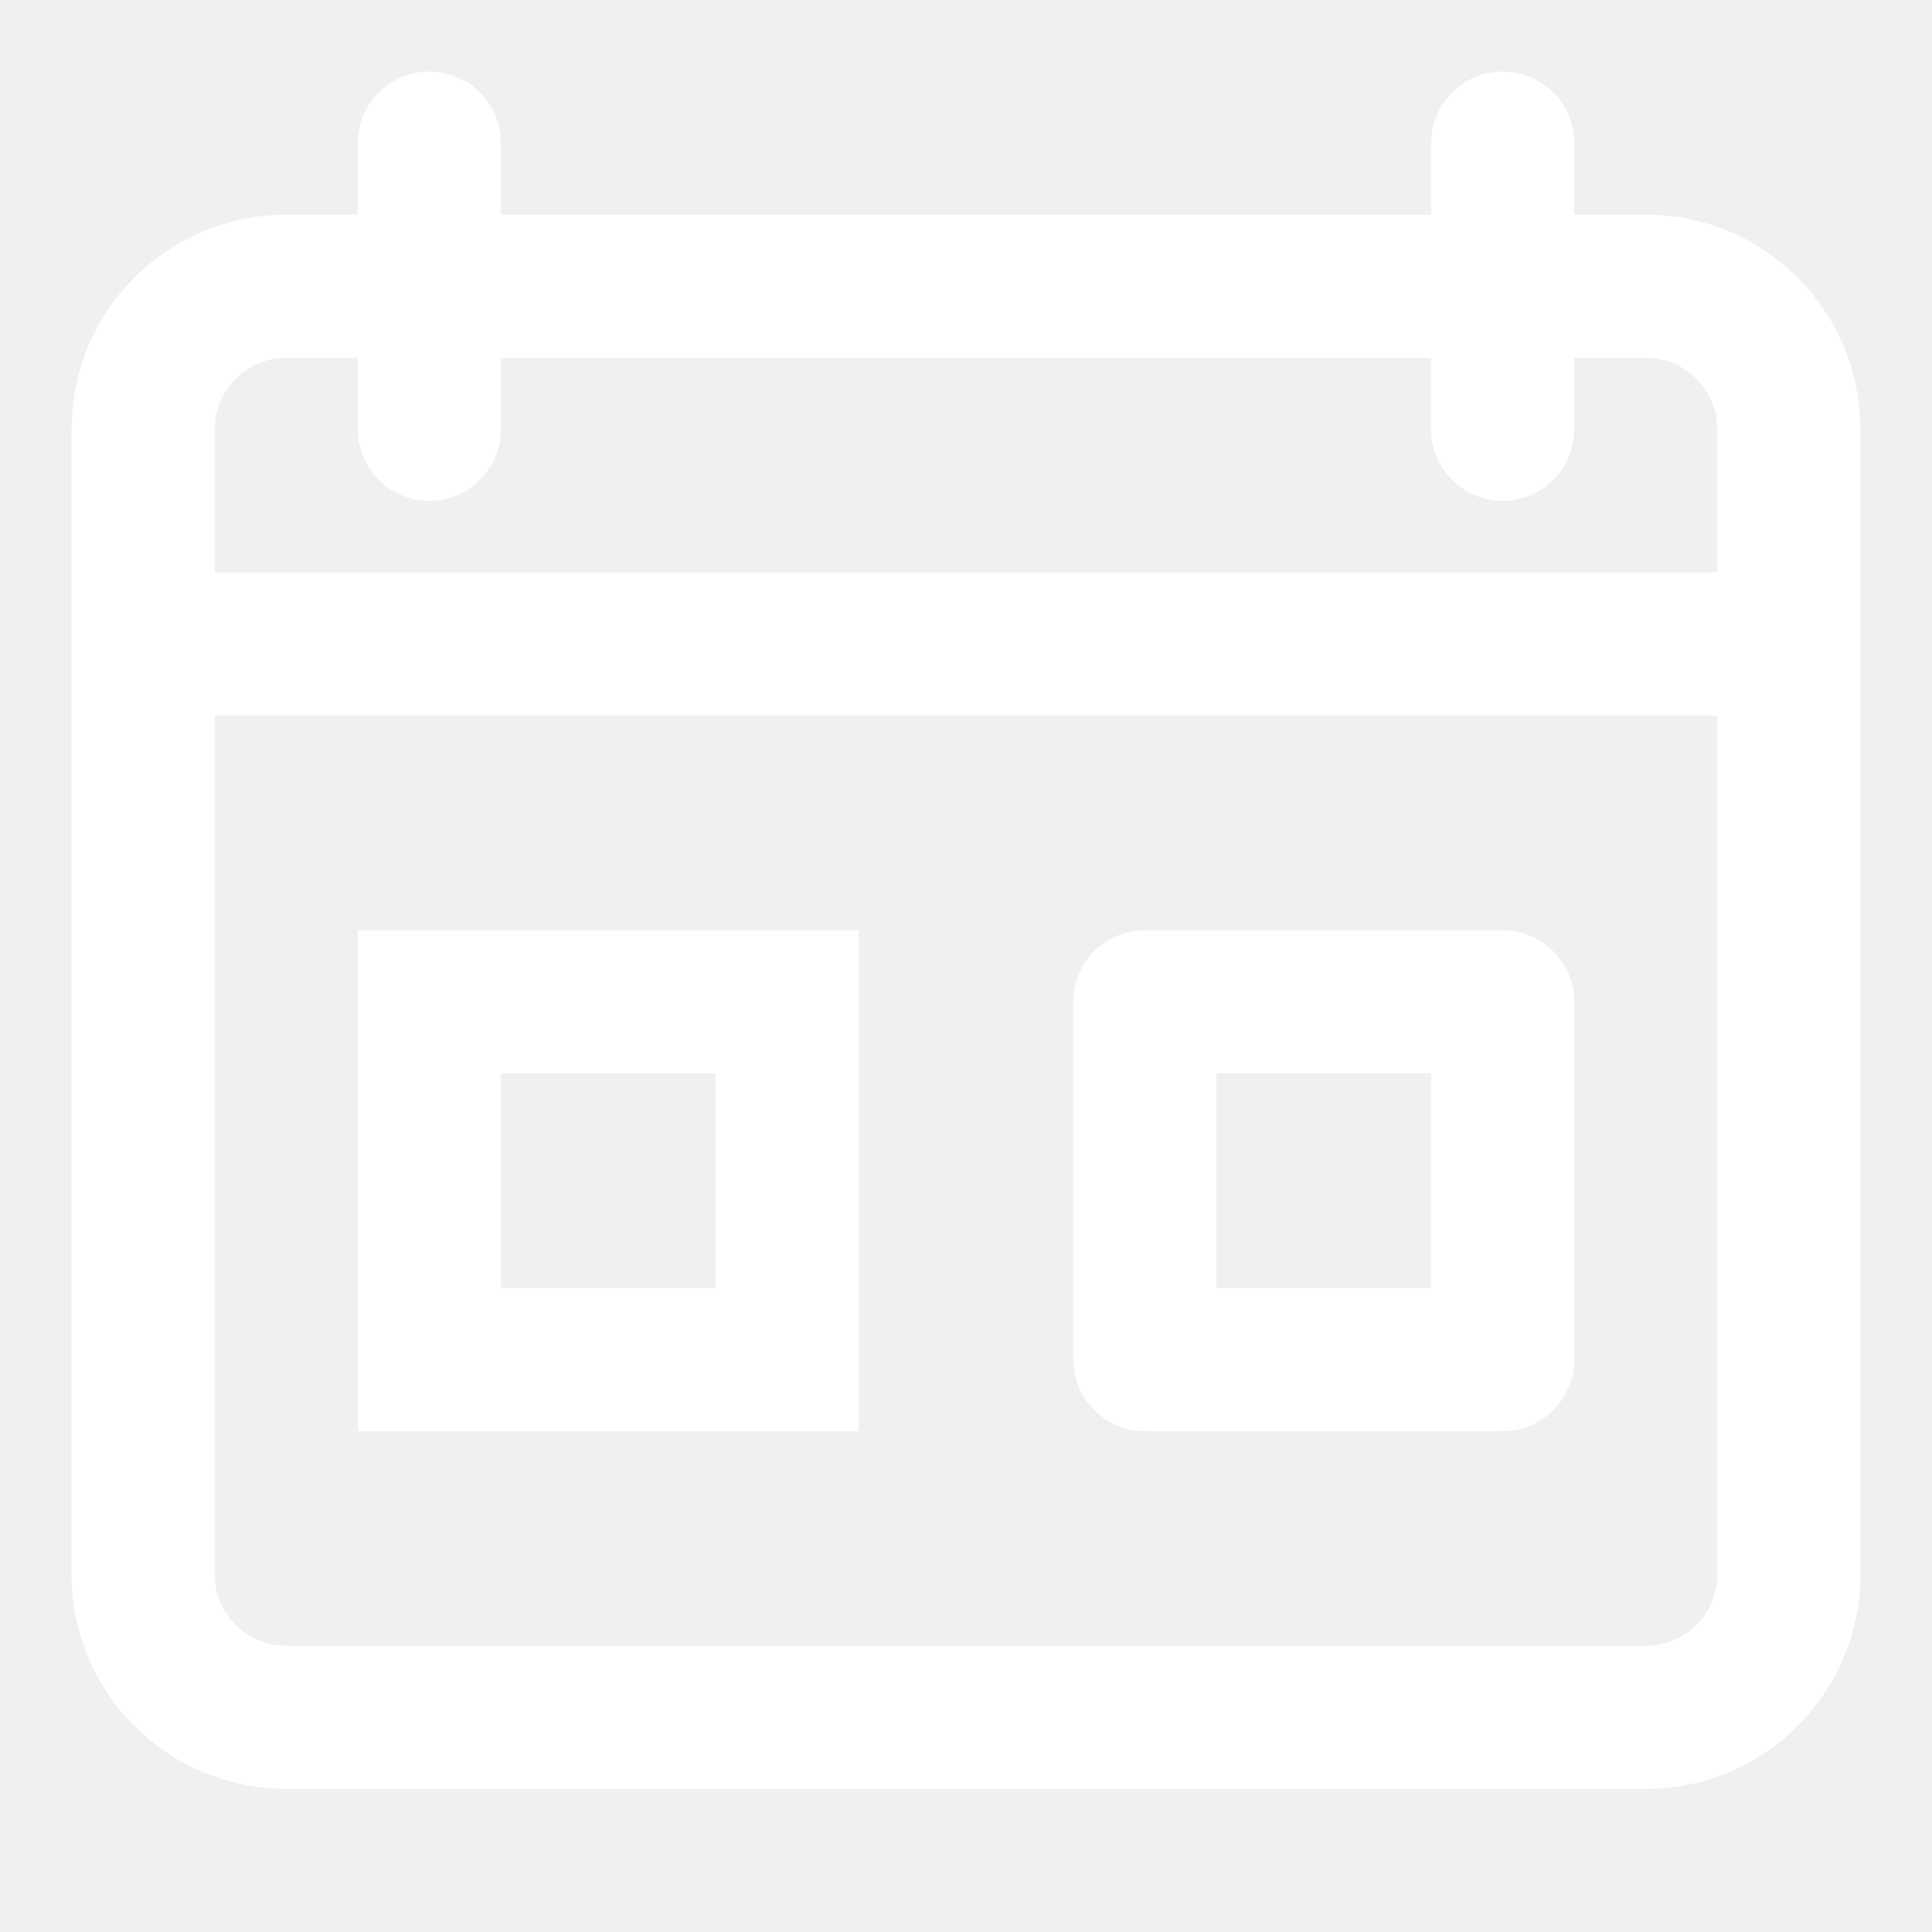
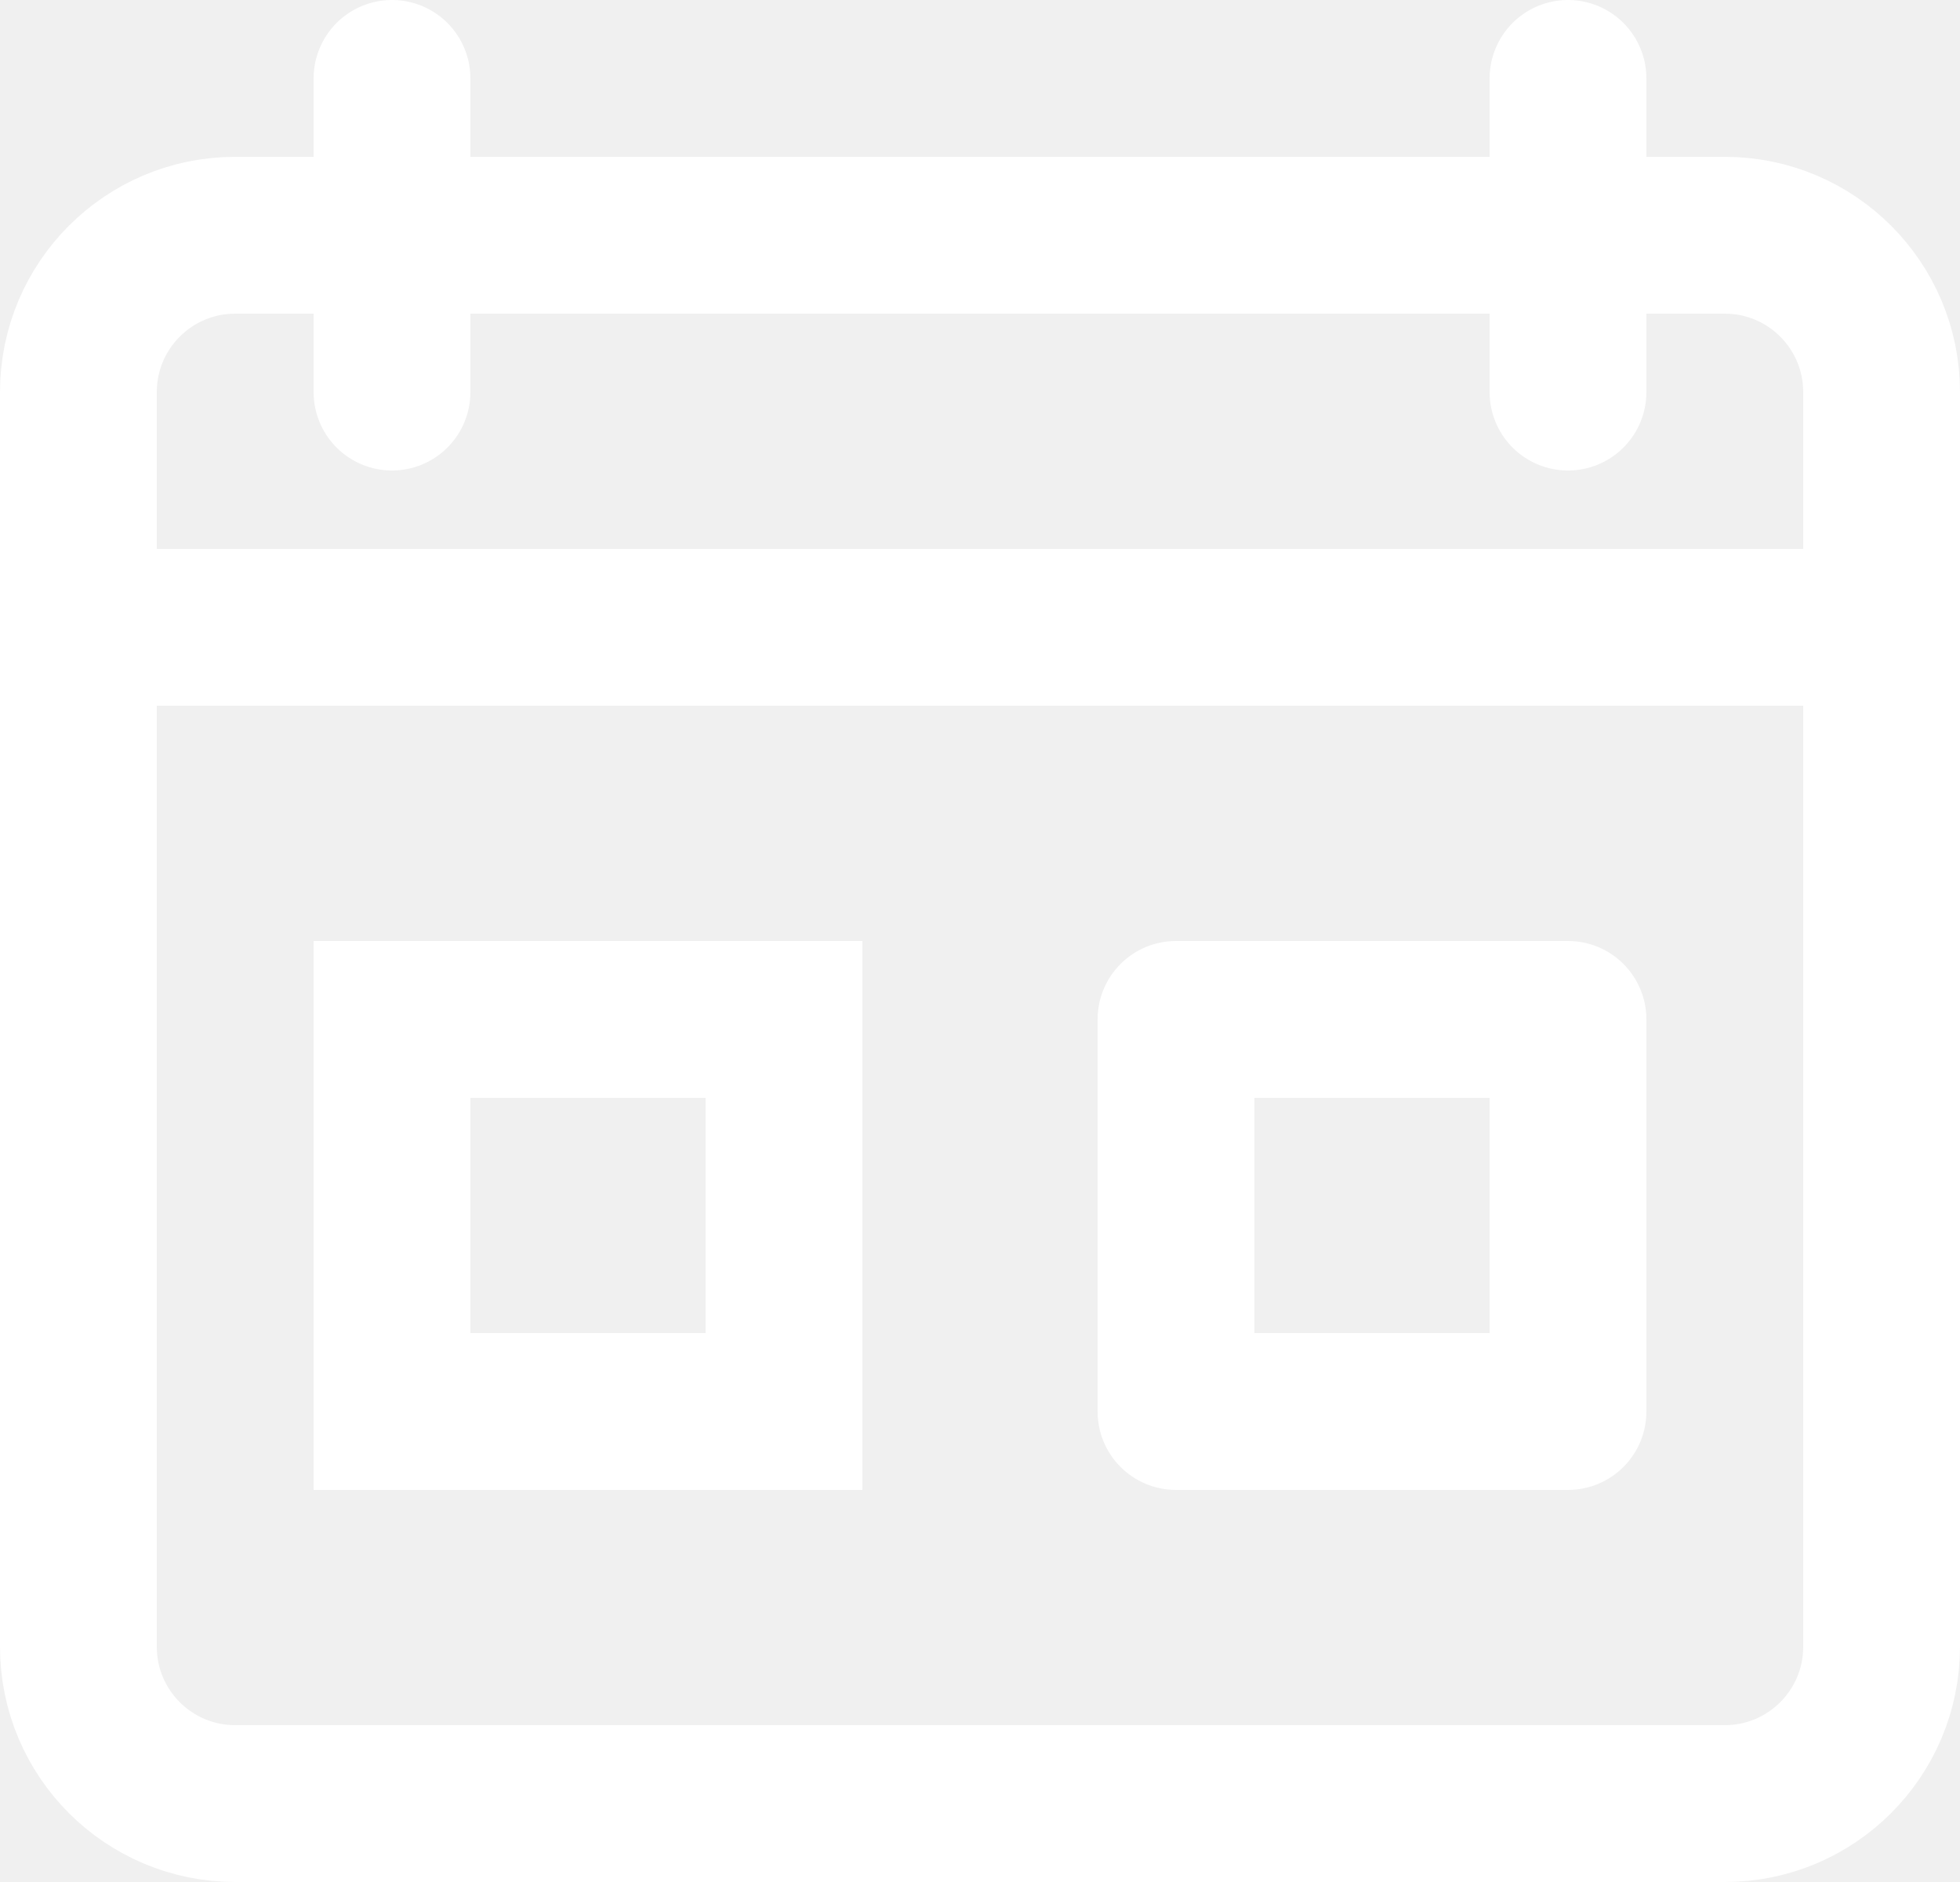
- <svg xmlns="http://www.w3.org/2000/svg" width="27" height="27" viewBox="0 0 27 27" fill="none">
-   <rect x="2" y="4" width="23" height="20" rx="2" stroke="white" stroke-width="2" />
-   <path d="M6 14L11 14V19H6L6 14Z" stroke="white" stroke-width="2" />
+ <svg xmlns="http://www.w3.org/2000/svg" width="25" height="24" viewBox="0 0 25 24" fill="none">
+   <rect x="1" y="3" width="23" height="20" rx="2" stroke="white" stroke-width="2" />
+   <path d="M5 13H10V18H5L5 13Z" stroke="white" stroke-width="2" />
  <mask id="path-3-inside-1" fill="white">
-     <rect x="15" y="13" width="7" height="7" rx="1" />
+     <rect x="14" y="12" width="7" height="7" rx="1" />
  </mask>
-   <rect x="15" y="13" width="7" height="7" rx="1" stroke="white" stroke-width="4" mask="url(#path-3-inside-1)" />
-   <path d="M2 9L26 9" stroke="white" stroke-width="2" />
-   <path d="M6 2L6 6" stroke="white" stroke-width="2" stroke-linecap="round" />
-   <path d="M21 2L21 6" stroke="white" stroke-width="2" stroke-linecap="round" />
+   <rect x="14" y="12" width="7" height="7" rx="1" stroke="white" stroke-width="4" mask="url(#path-3-inside-1)" />
+   <path d="M1 8L25 8" stroke="white" stroke-width="2" />
+   <path d="M5 1L5 5" stroke="white" stroke-width="2" stroke-linecap="round" />
+   <path d="M20 1L20 5" stroke="white" stroke-width="2" stroke-linecap="round" />
</svg>
